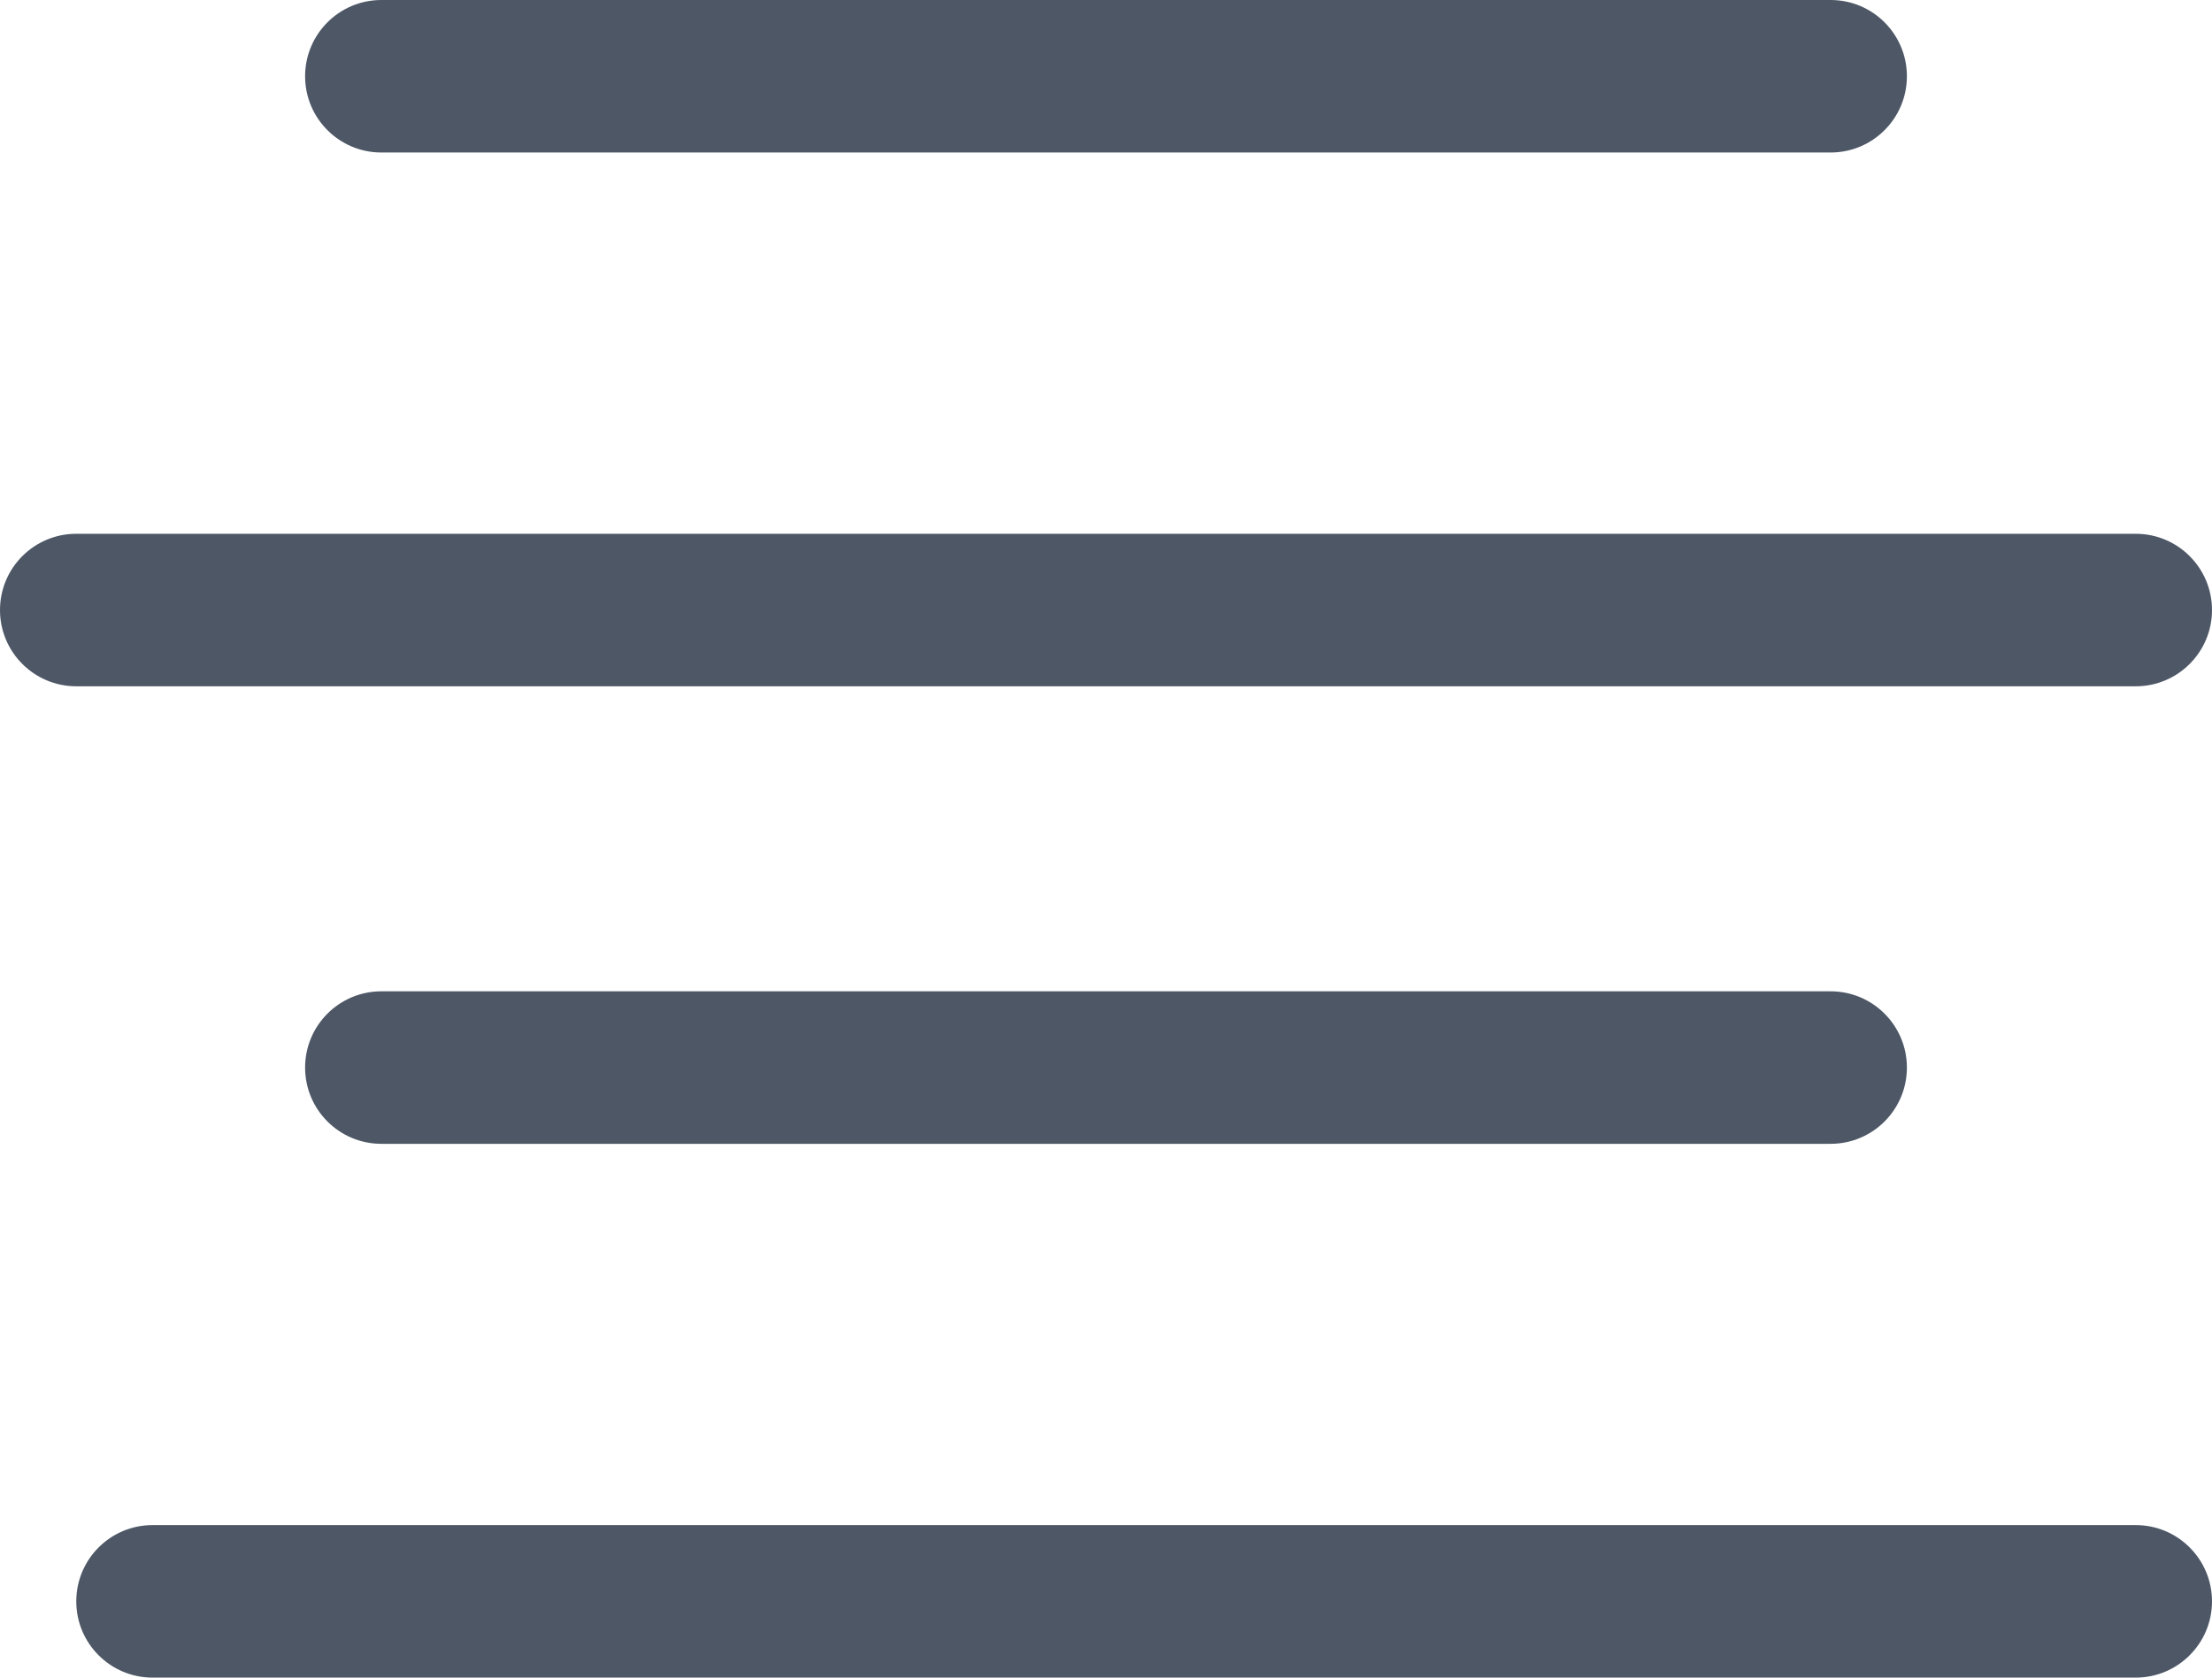
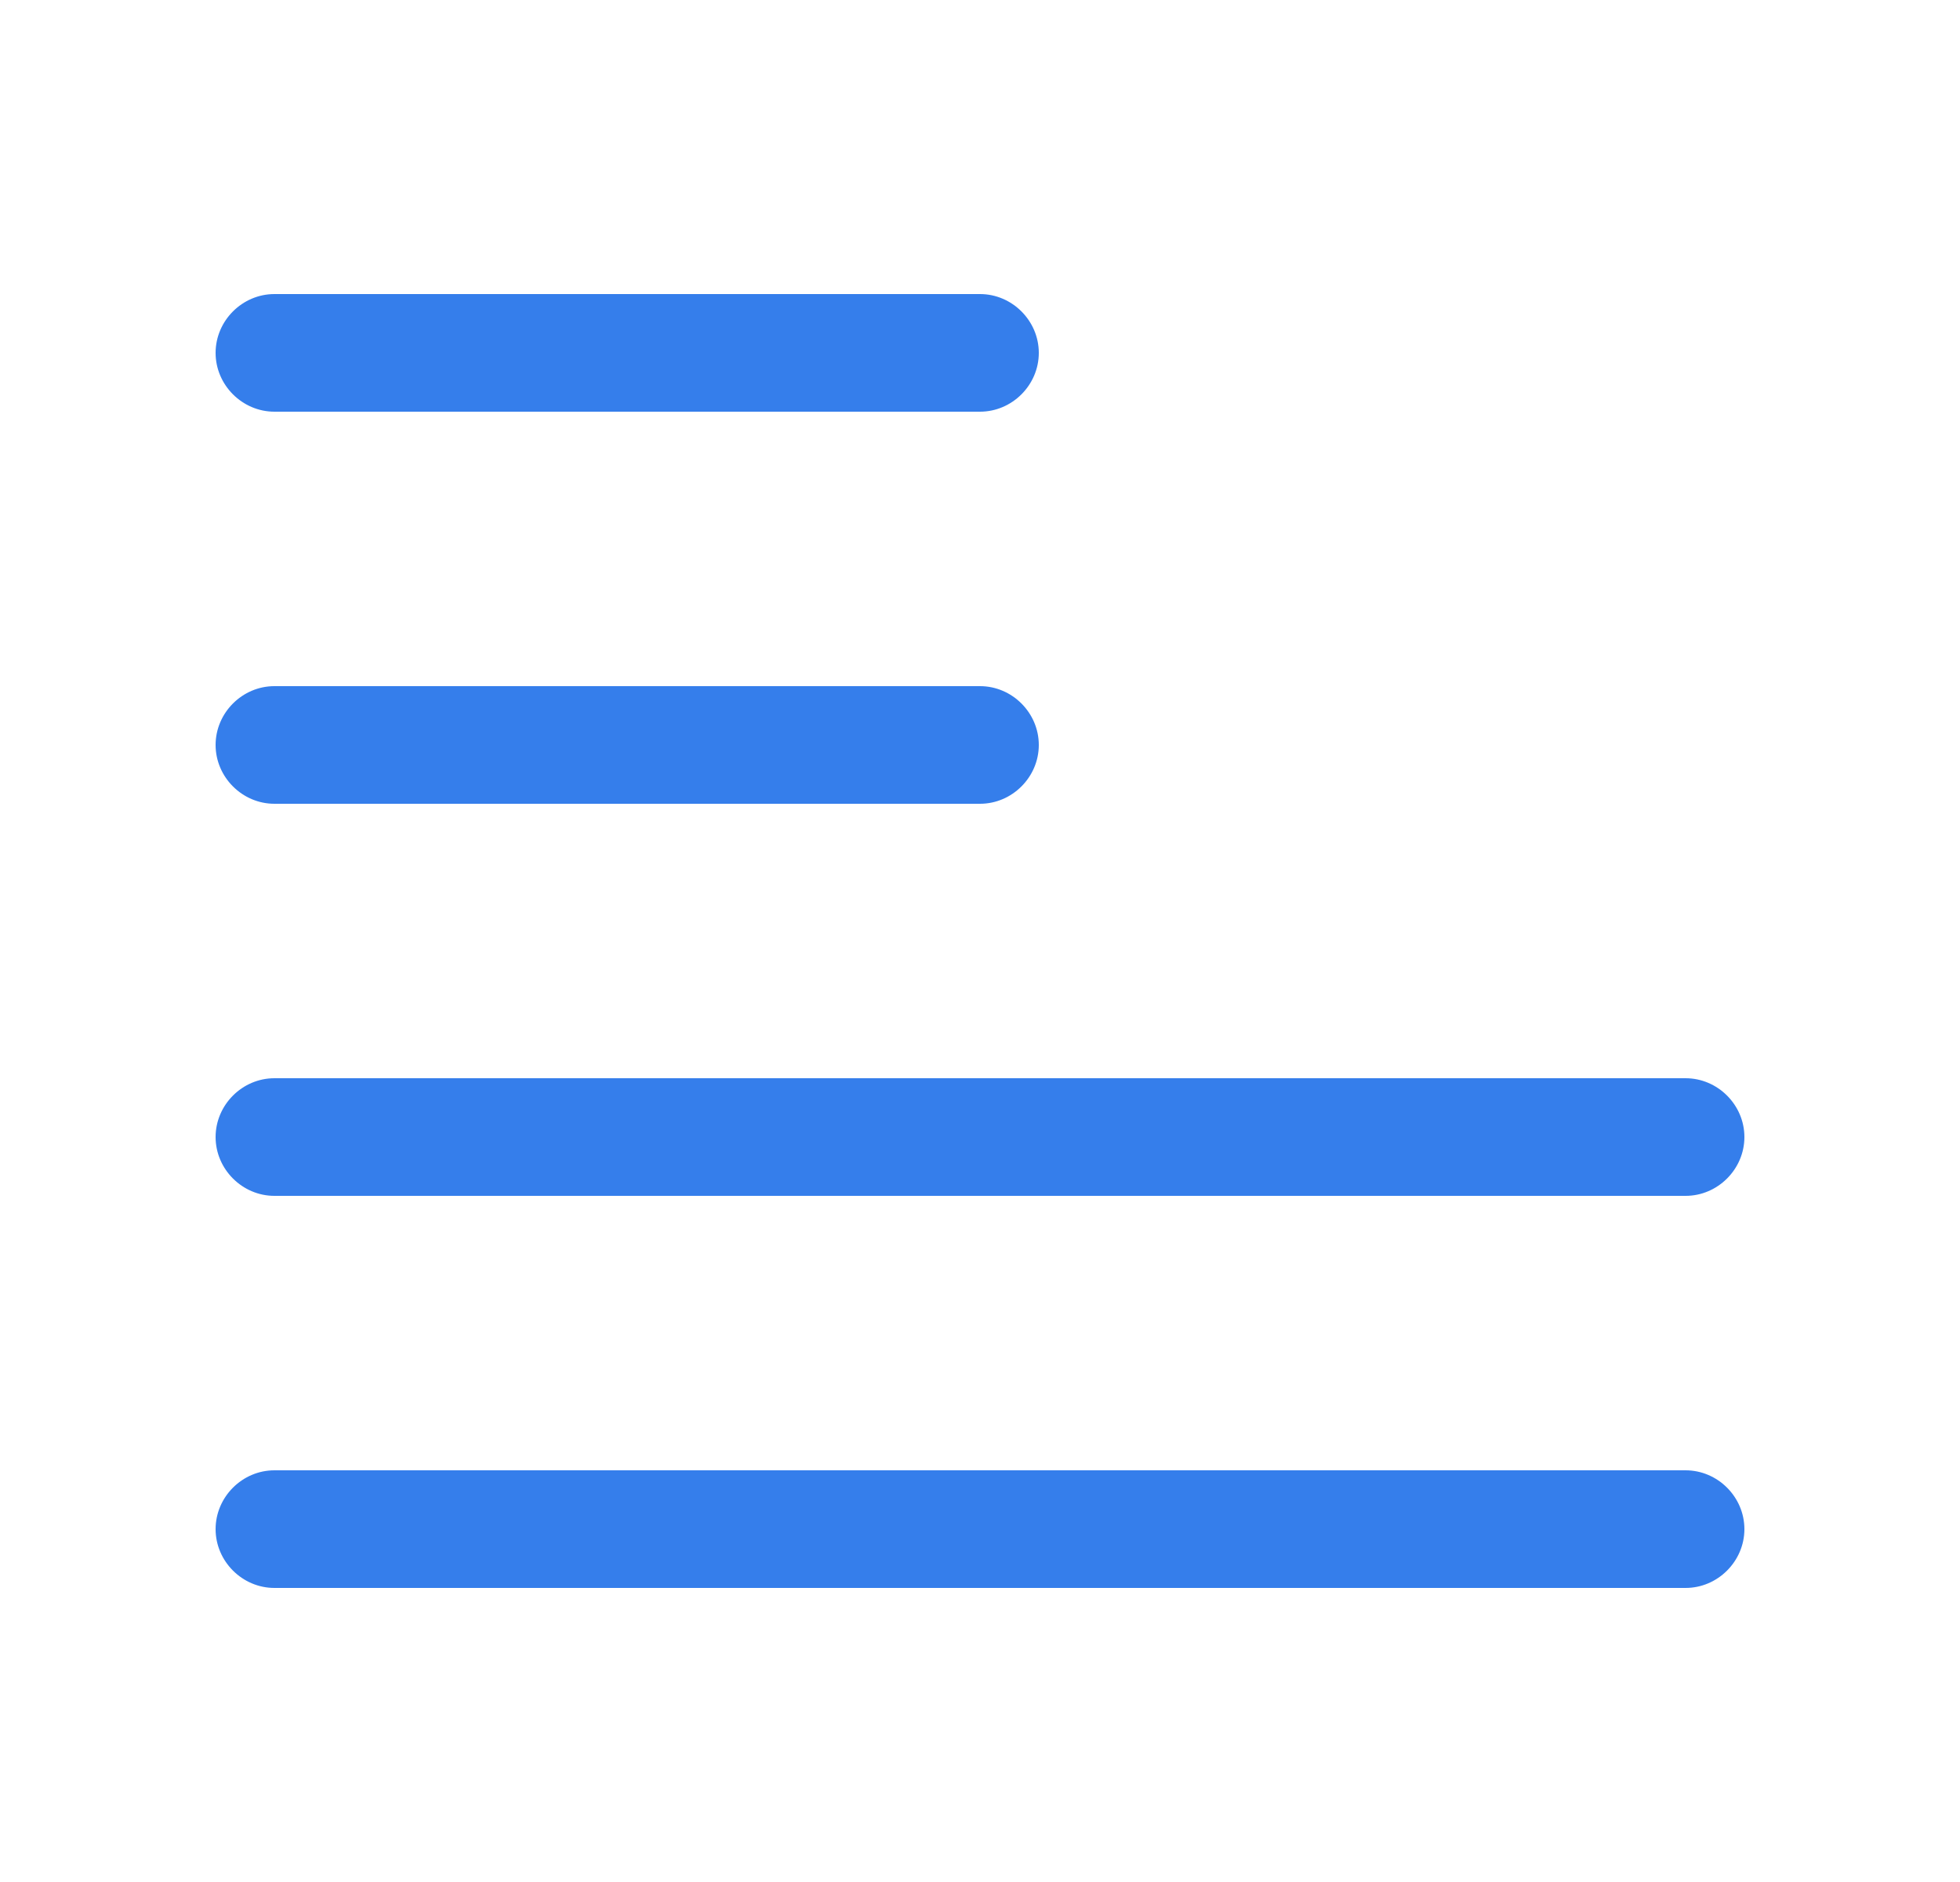
- <svg xmlns="http://www.w3.org/2000/svg" width="29" height="22" viewBox="0 0 29 22" fill="none">
-   <rect x="1" y="20" width="28" height="2" rx="1" fill="#4D5766" />
-   <rect x="4" y="13" width="21" height="2" rx="1" fill="#4D5766" />
-   <rect y="7" width="29" height="2" rx="1" fill="#4D5766" />
-   <rect x="4" width="21" height="2" rx="1" fill="#4D5766" />
+ <svg xmlns="http://www.w3.org/2000/svg" width="25" height="24" viewBox="0 0 25 24" fill="none">
+   <path d="M12.5 5.25H3.5C3.09 5.25 2.75 4.91 2.75 4.5C2.75 4.09 3.09 3.75 3.5 3.75H12.5C12.91 3.75 13.25 4.09 13.25 4.5C13.25 4.91 12.91 5.25 12.5 5.25Z" fill="#357EEB" />
+   <path d="M12.5 10.25H3.5C3.09 10.25 2.75 9.91 2.75 9.5C2.75 9.09 3.09 8.75 3.5 8.75H12.5C12.91 8.75 13.25 9.09 13.25 9.5C13.25 9.91 12.91 10.25 12.5 10.25Z" fill="#357EEB" />
+   <path d="M21.5 15.25H3.5C3.09 15.25 2.75 14.91 2.75 14.5C2.75 14.09 3.09 13.75 3.5 13.75H21.5C21.91 13.75 22.25 14.09 22.25 14.5C22.25 14.91 21.91 15.25 21.5 15.25Z" fill="#357EEB" />
+   <path d="M21.5 20.25H3.5C3.09 20.25 2.75 19.91 2.75 19.5C2.75 19.09 3.09 18.75 3.5 18.75H21.5C21.91 18.75 22.25 19.09 22.25 19.5C22.25 19.91 21.91 20.25 21.5 20.25Z" fill="#357EEB" />
</svg>
